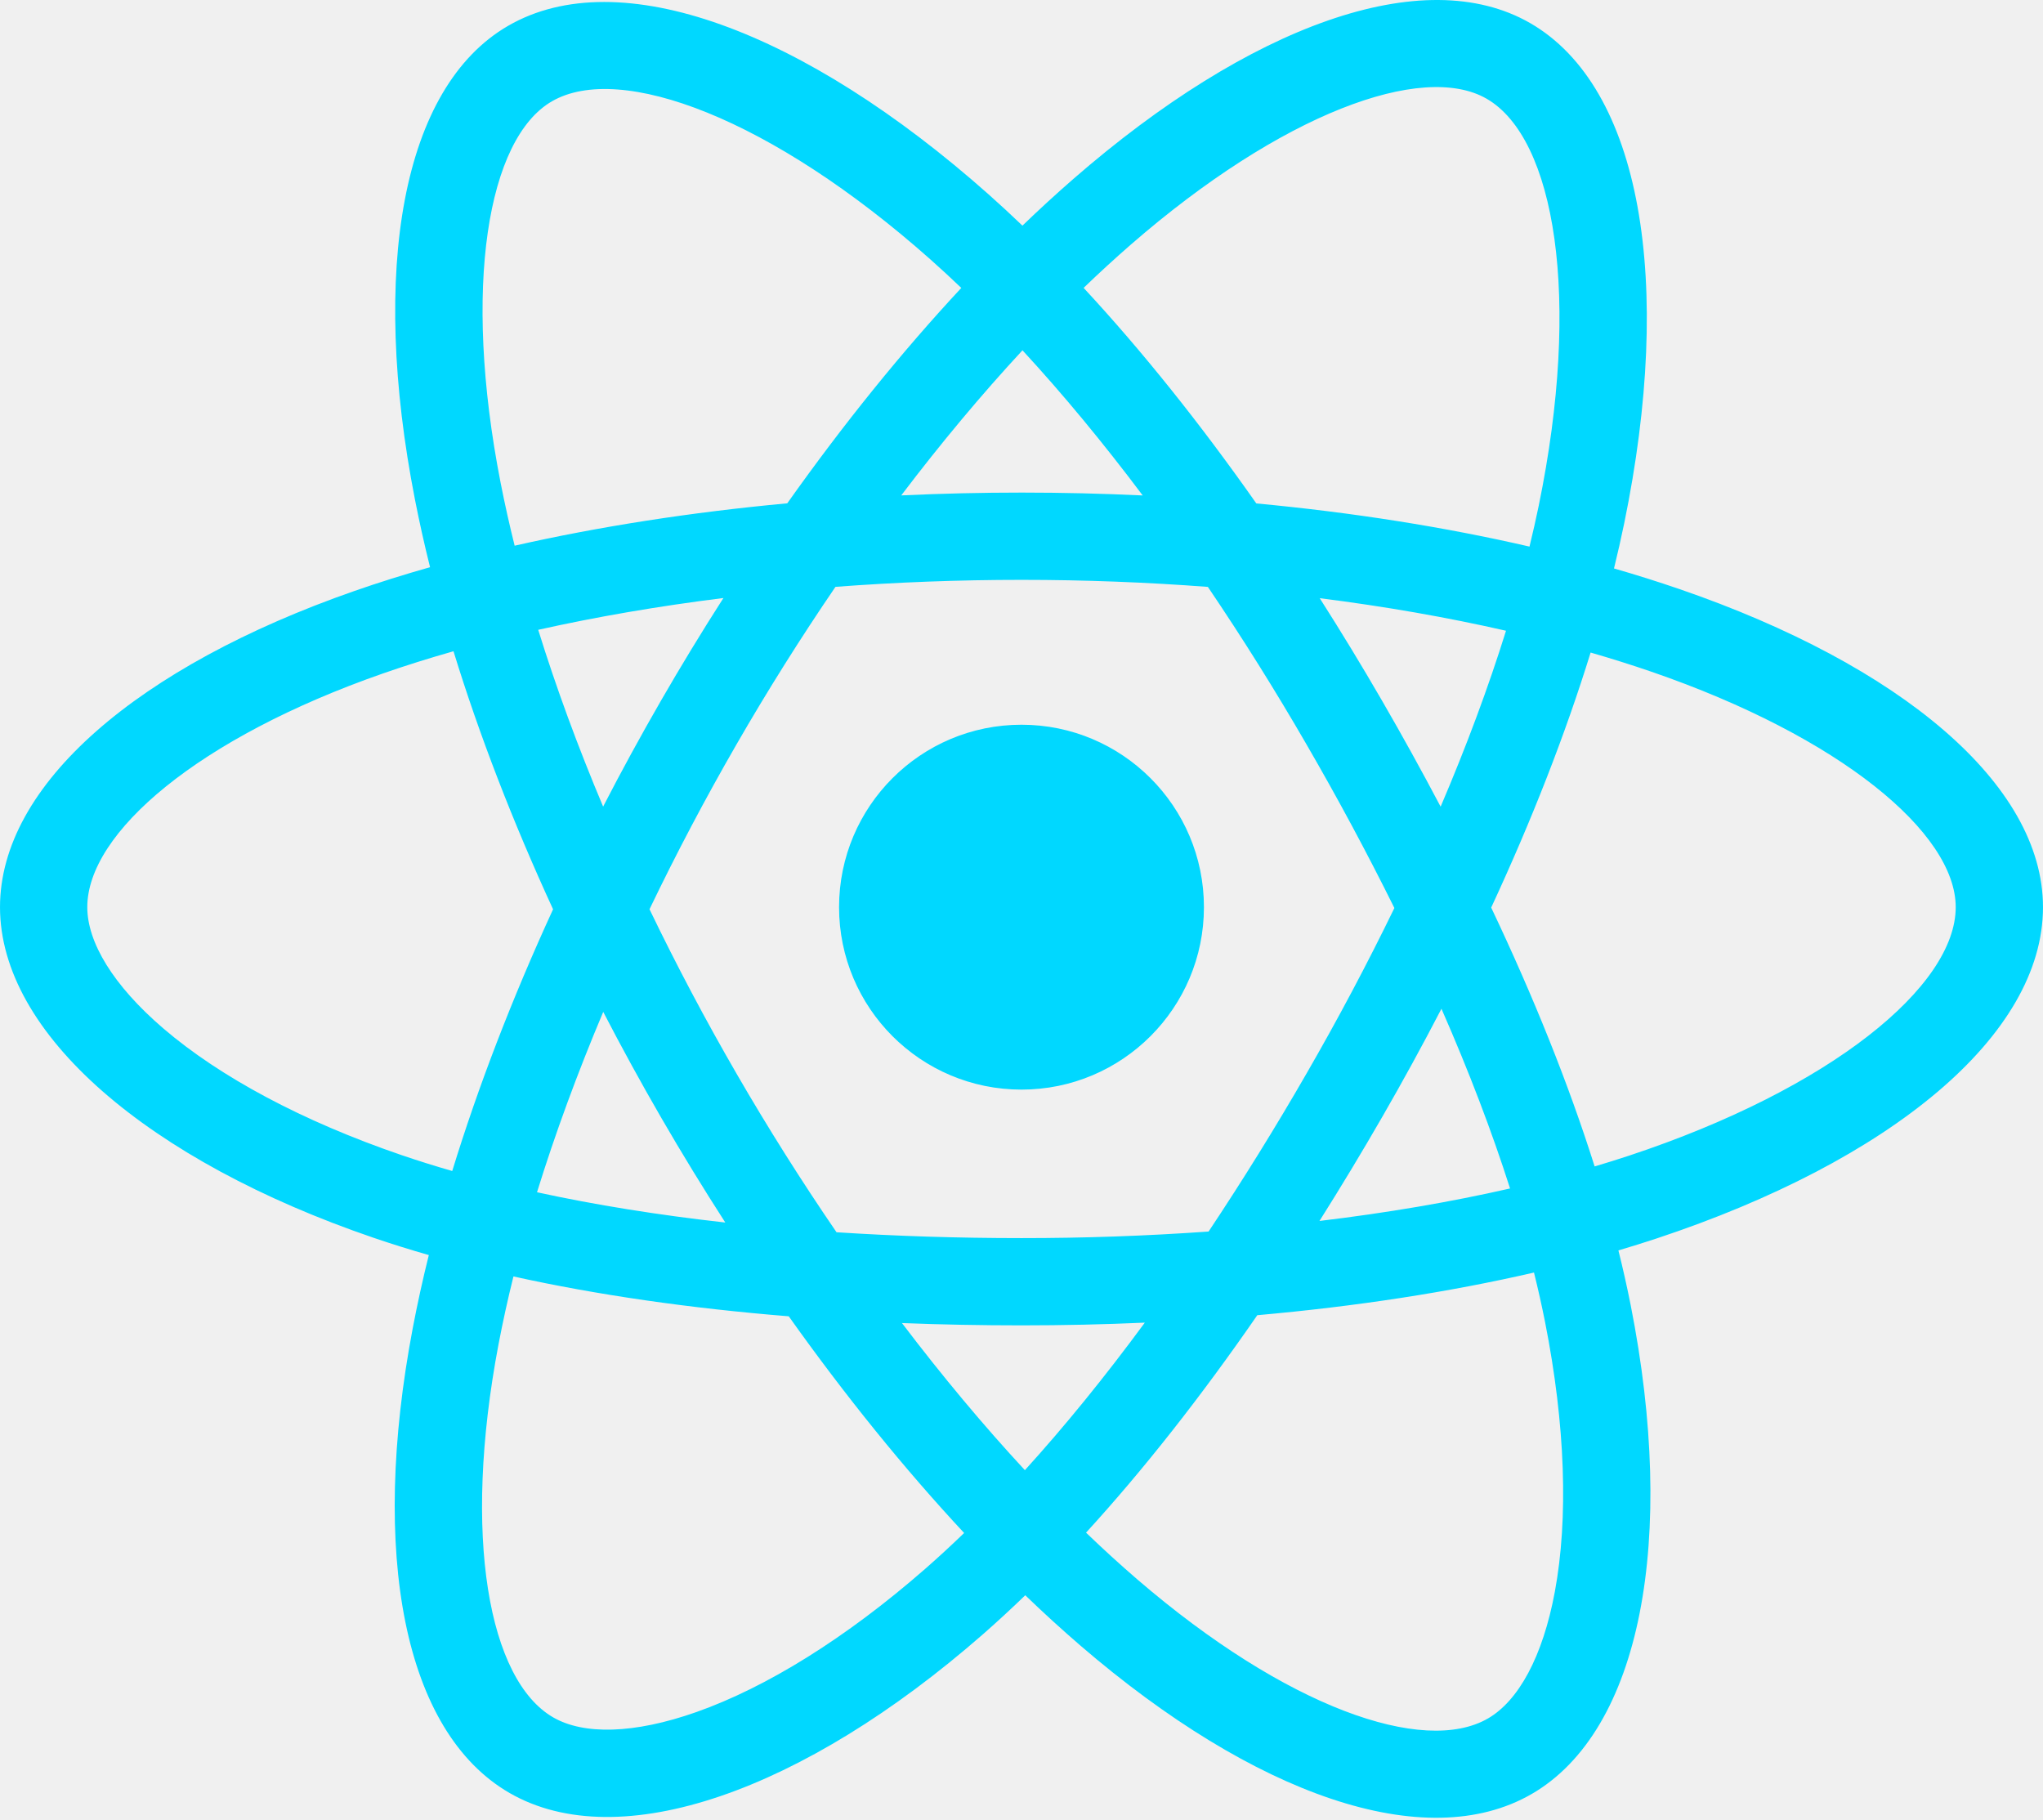
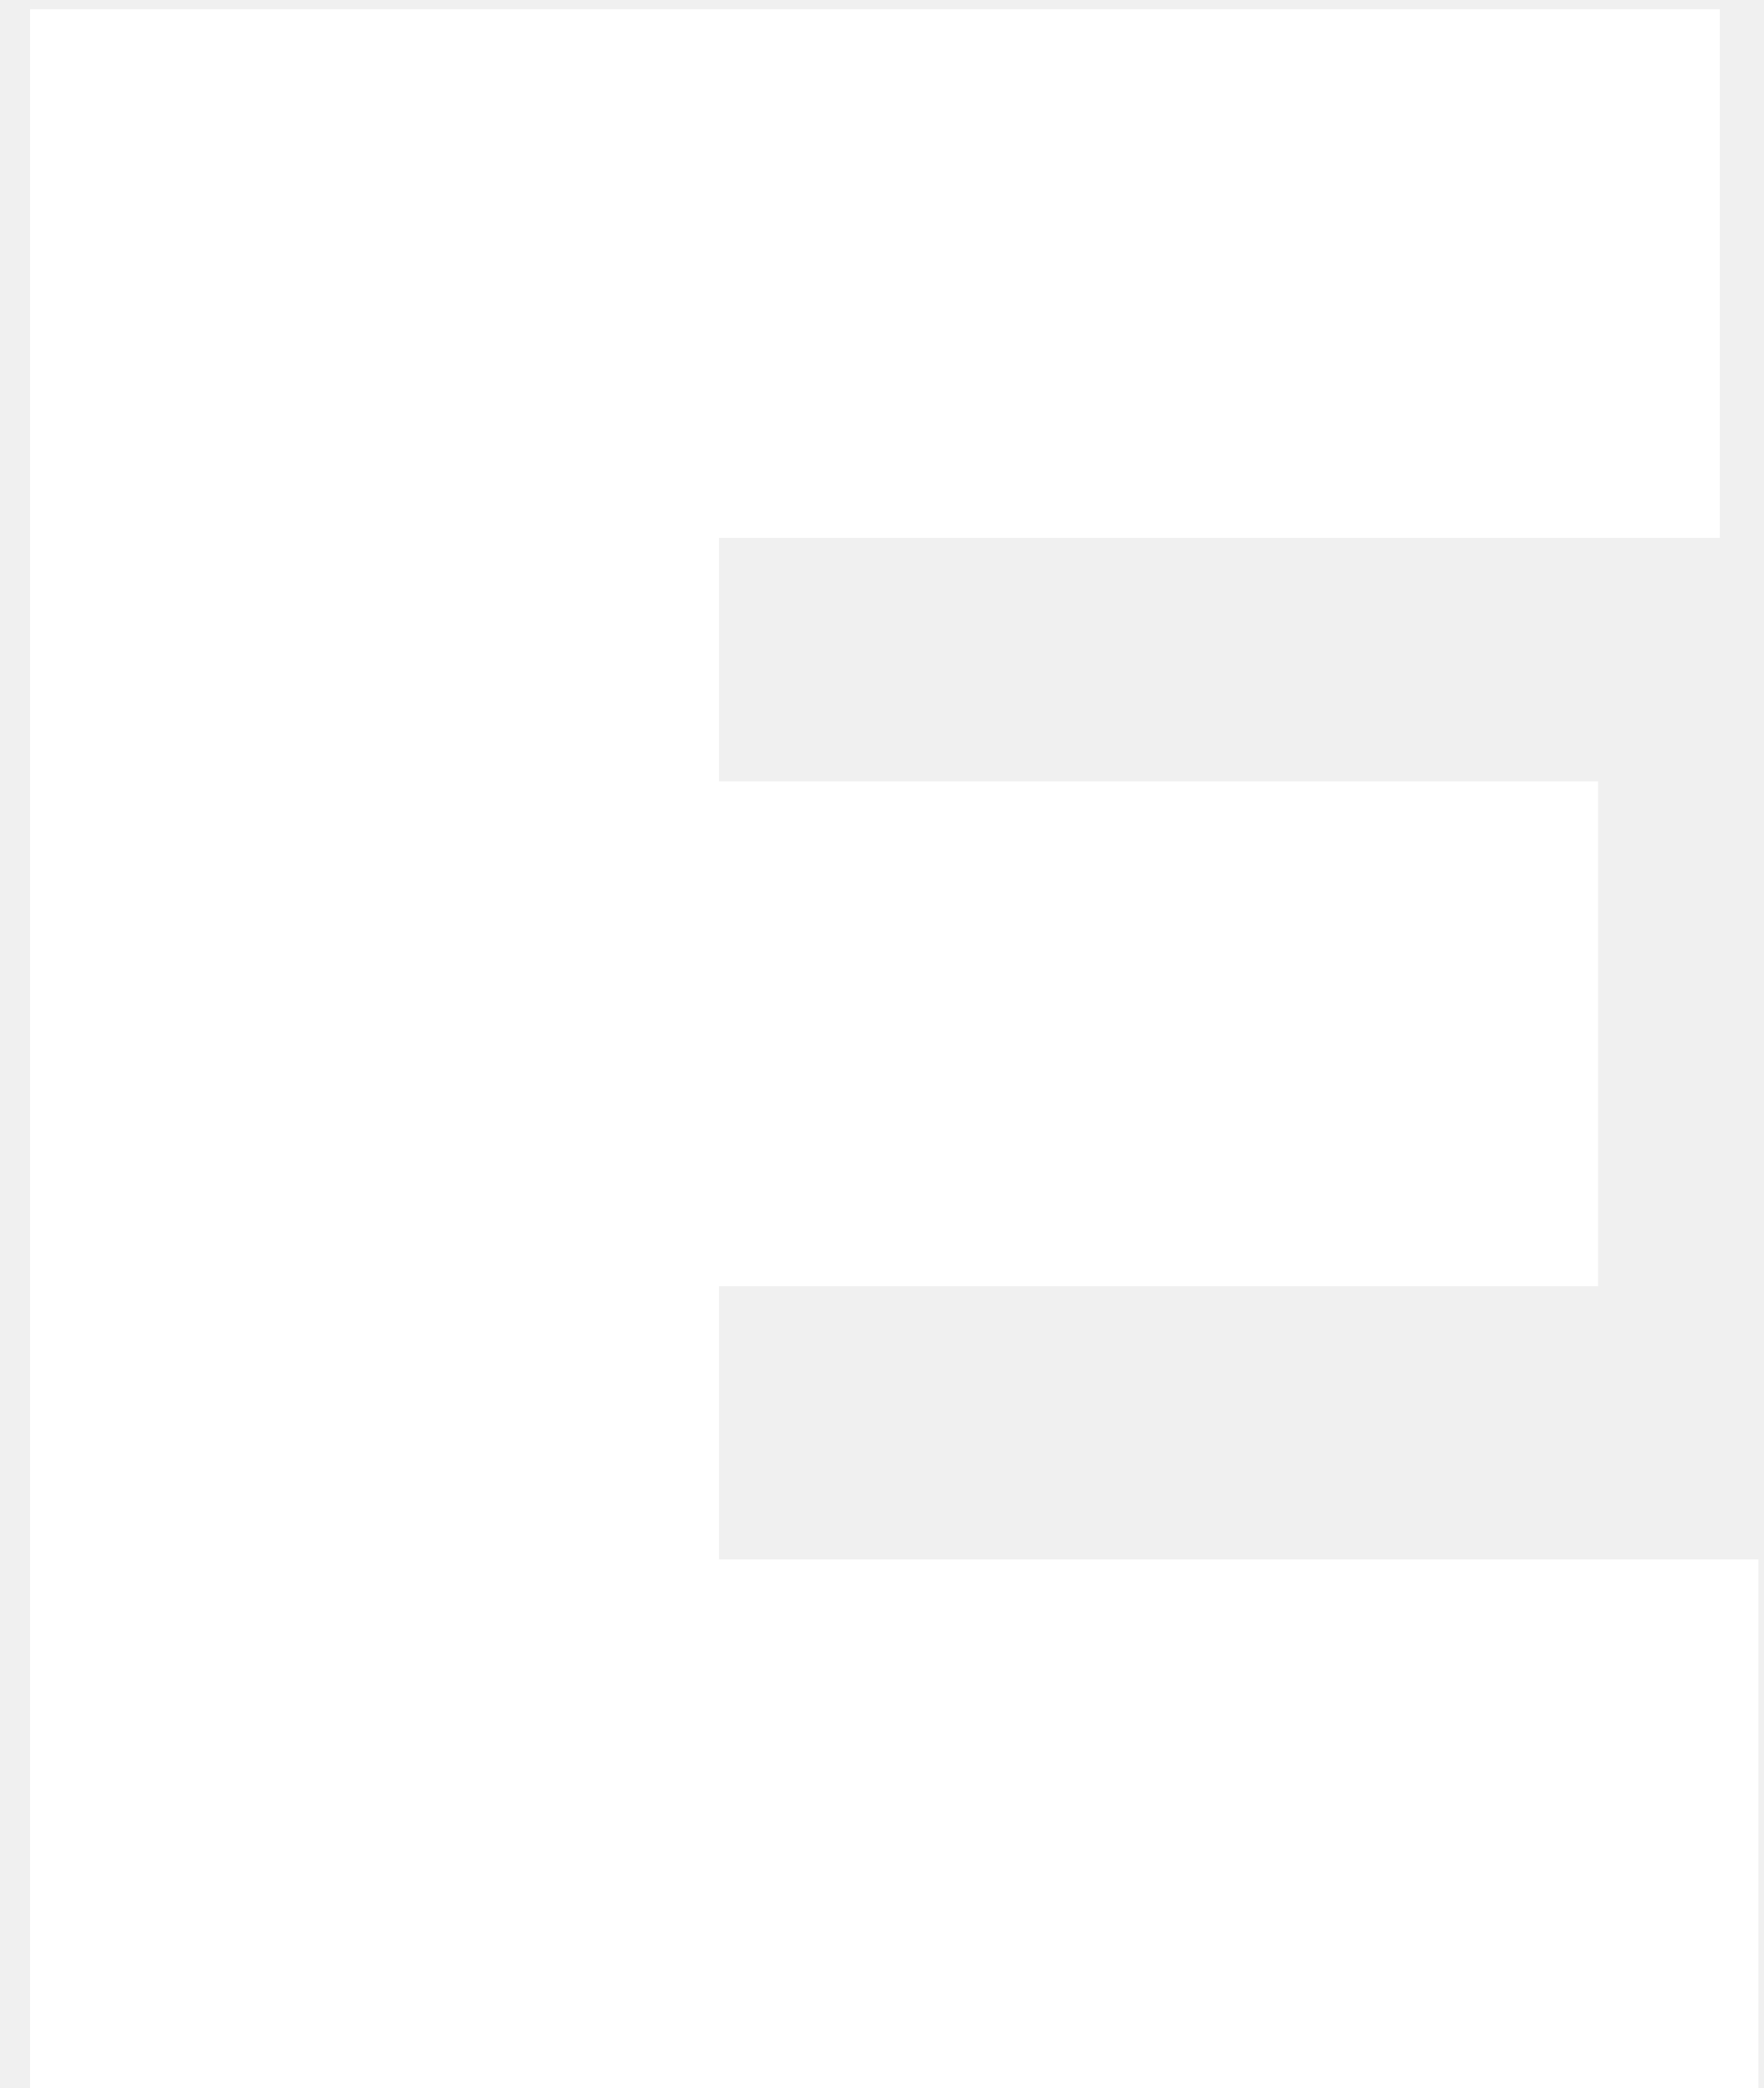
- <svg xmlns="http://www.w3.org/2000/svg" aria-hidden="true" role="img" class="iconify iconify--logos" width="35.93" height="32" preserveAspectRatio="xMidYMid meet" viewBox="0 0 256 228">
-   <path fill="#00D8FF" d="M210.483 73.824a171.49 171.49 0 0 0-8.24-2.597c.465-1.9.893-3.777 1.273-5.621c6.238-30.281 2.16-54.676-11.769-62.708c-13.355-7.7-35.196.329-57.254 19.526a171.23 171.23 0 0 0-6.375 5.848a155.866 155.866 0 0 0-4.241-3.917C100.759 3.829 77.587-4.822 63.673 3.233C50.33 10.957 46.379 33.89 51.995 62.588a170.974 170.974 0 0 0 1.892 8.48c-3.28.932-6.445 1.924-9.474 2.98C17.309 83.498 0 98.307 0 113.668c0 15.865 18.582 31.778 46.812 41.427a145.52 145.52 0 0 0 6.921 2.165a167.467 167.467 0 0 0-2.01 9.138c-5.354 28.2-1.173 50.591 12.134 58.266c13.744 7.926 36.812-.22 59.273-19.855a145.567 145.567 0 0 0 5.342-4.923a168.064 168.064 0 0 0 6.92 6.314c21.758 18.722 43.246 26.282 56.54 18.586c13.731-7.949 18.194-32.003 12.4-61.268a145.016 145.016 0 0 0-1.535-6.842c1.62-.48 3.21-.974 4.76-1.488c29.348-9.723 48.443-25.443 48.443-41.52c0-15.417-17.868-30.326-45.517-39.844Zm-6.365 70.984c-1.4.463-2.836.91-4.3 1.345c-3.24-10.257-7.612-21.163-12.963-32.432c5.106-11 9.31-21.767 12.459-31.957c2.619.758 5.16 1.557 7.61 2.4c23.69 8.156 38.14 20.213 38.14 29.504c0 9.896-15.606 22.743-40.946 31.14Zm-10.514 20.834c2.562 12.94 2.927 24.64 1.23 33.787c-1.524 8.219-4.59 13.698-8.382 15.893c-8.067 4.67-25.32-1.4-43.927-17.412a156.726 156.726 0 0 1-6.437-5.87c7.214-7.889 14.423-17.06 21.459-27.246c12.376-1.098 24.068-2.894 34.671-5.345a134.17 134.17 0 0 1 1.386 6.193ZM87.276 214.515c-7.882 2.783-14.16 2.863-17.955.675c-8.075-4.657-11.432-22.636-6.853-46.752a156.923 156.923 0 0 1 1.869-8.499c10.486 2.32 22.093 3.988 34.498 4.994c7.084 9.967 14.501 19.128 21.976 27.15a134.668 134.668 0 0 1-4.877 4.492c-9.933 8.682-19.886 14.842-28.658 17.94ZM50.35 144.747c-12.483-4.267-22.792-9.812-29.858-15.863c-6.35-5.437-9.555-10.836-9.555-15.216c0-9.322 13.897-21.212 37.076-29.293c2.813-.98 5.757-1.905 8.812-2.773c3.204 10.42 7.406 21.315 12.477 32.332c-5.137 11.18-9.399 22.249-12.634 32.792a134.718 134.718 0 0 1-6.318-1.979Zm12.378-84.26c-4.811-24.587-1.616-43.134 6.425-47.789c8.564-4.958 27.502 2.111 47.463 19.835a144.318 144.318 0 0 1 3.841 3.545c-7.438 7.987-14.787 17.08-21.808 26.988c-12.04 1.116-23.565 2.908-34.161 5.309a160.342 160.342 0 0 1-1.76-7.887Zm110.427 27.268a347.8 347.8 0 0 0-7.785-12.803c8.168 1.033 15.994 2.404 23.343 4.08c-2.206 7.072-4.956 14.465-8.193 22.045a381.151 381.151 0 0 0-7.365-13.322Zm-45.032-43.861c5.044 5.465 10.096 11.566 15.065 18.186a322.04 322.04 0 0 0-30.257-.006c4.974-6.559 10.069-12.652 15.192-18.18ZM82.802 87.83a323.167 323.167 0 0 0-7.227 13.238c-3.184-7.553-5.909-14.98-8.134-22.152c7.304-1.634 15.093-2.97 23.209-3.984a321.524 321.524 0 0 0-7.848 12.897Zm8.081 65.352c-8.385-.936-16.291-2.203-23.593-3.793c2.26-7.3 5.045-14.885 8.298-22.6a321.187 321.187 0 0 0 7.257 13.246c2.594 4.48 5.28 8.868 8.038 13.147Zm37.542 31.03c-5.184-5.592-10.354-11.779-15.403-18.433c4.902.192 9.899.29 14.978.29c5.218 0 10.376-.117 15.453-.343c-4.985 6.774-10.018 12.97-15.028 18.486Zm52.198-57.817c3.422 7.8 6.306 15.345 8.596 22.52c-7.422 1.694-15.436 3.058-23.88 4.071a382.417 382.417 0 0 0 7.859-13.026a347.403 347.403 0 0 0 7.425-13.565Zm-16.898 8.101a358.557 358.557 0 0 1-12.281 19.815a329.4 329.4 0 0 1-23.444.823c-7.967 0-15.716-.248-23.178-.732a310.202 310.202 0 0 1-12.513-19.846h.001a307.41 307.41 0 0 1-10.923-20.627a310.278 310.278 0 0 1 10.89-20.637l-.001.001a307.318 307.318 0 0 1 12.413-19.761c7.613-.576 15.42-.876 23.31-.876H128c7.926 0 15.743.303 23.354.883a329.357 329.357 0 0 1 12.335 19.695a358.489 358.489 0 0 1 11.036 20.54a329.472 329.472 0 0 1-11 20.722Zm22.56-122.124c8.572 4.944 11.906 24.881 6.52 51.026c-.344 1.668-.73 3.367-1.15 5.09c-10.622-2.452-22.155-4.275-34.23-5.408c-7.034-10.017-14.323-19.124-21.64-27.008a160.789 160.789 0 0 1 5.888-5.4c18.9-16.447 36.564-22.941 44.612-18.3ZM128 90.808c12.625 0 22.86 10.235 22.86 22.86s-10.235 22.86-22.86 22.86s-22.86-10.235-22.86-22.86s10.235-22.86 22.86-22.86Z" />
+ <svg xmlns="http://www.w3.org/2000/svg" width="38" height="45" viewBox="0 0 38 45" fill="none">
+   <path d="M37.896 33.608V45H0.648V0.2H37.064V11.592H15.496V16.84H34.44V27.72H15.496V33.608H37.896Z" fill="white" />
</svg>
